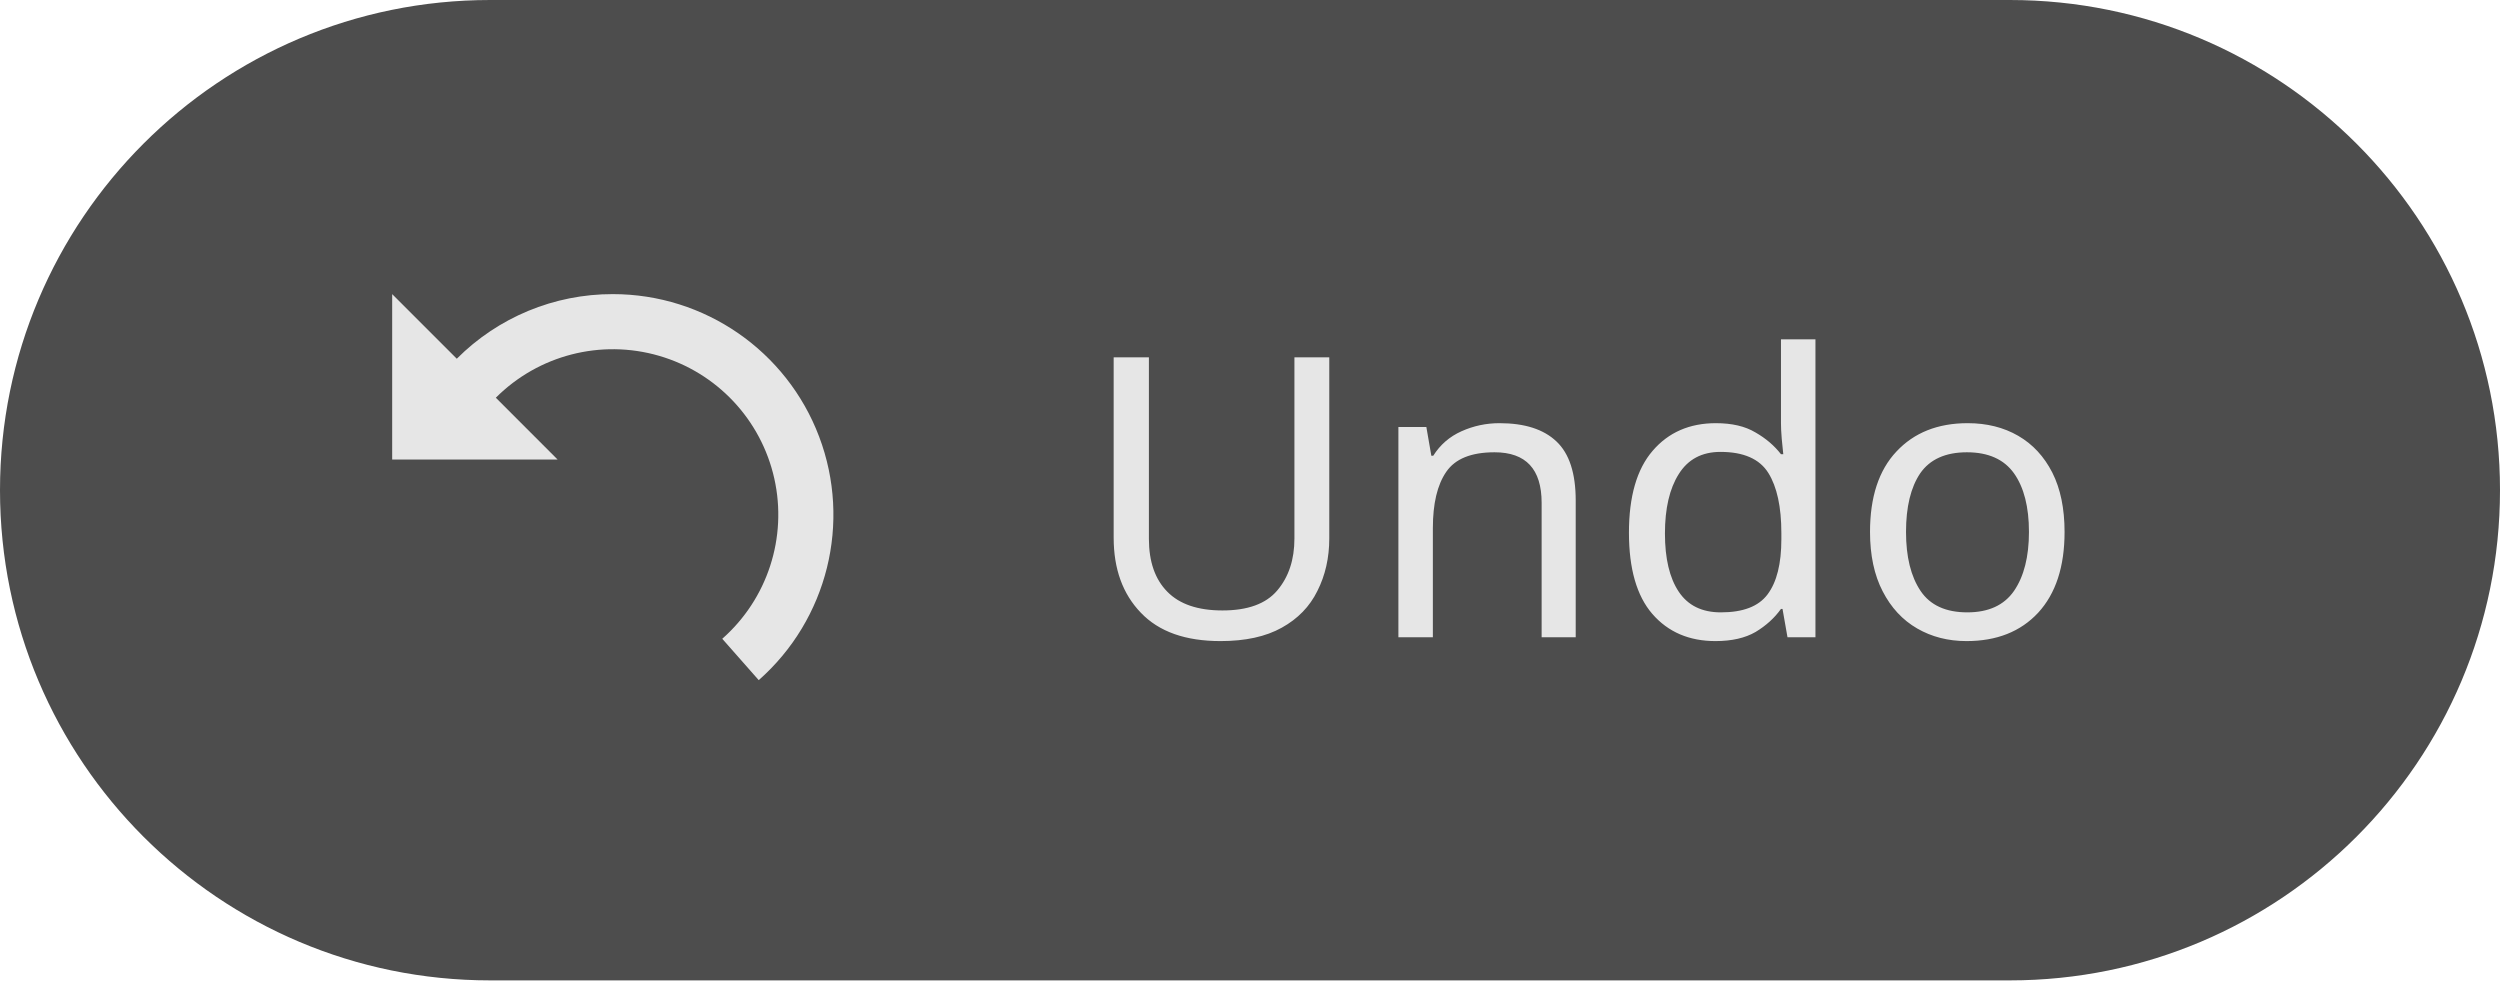
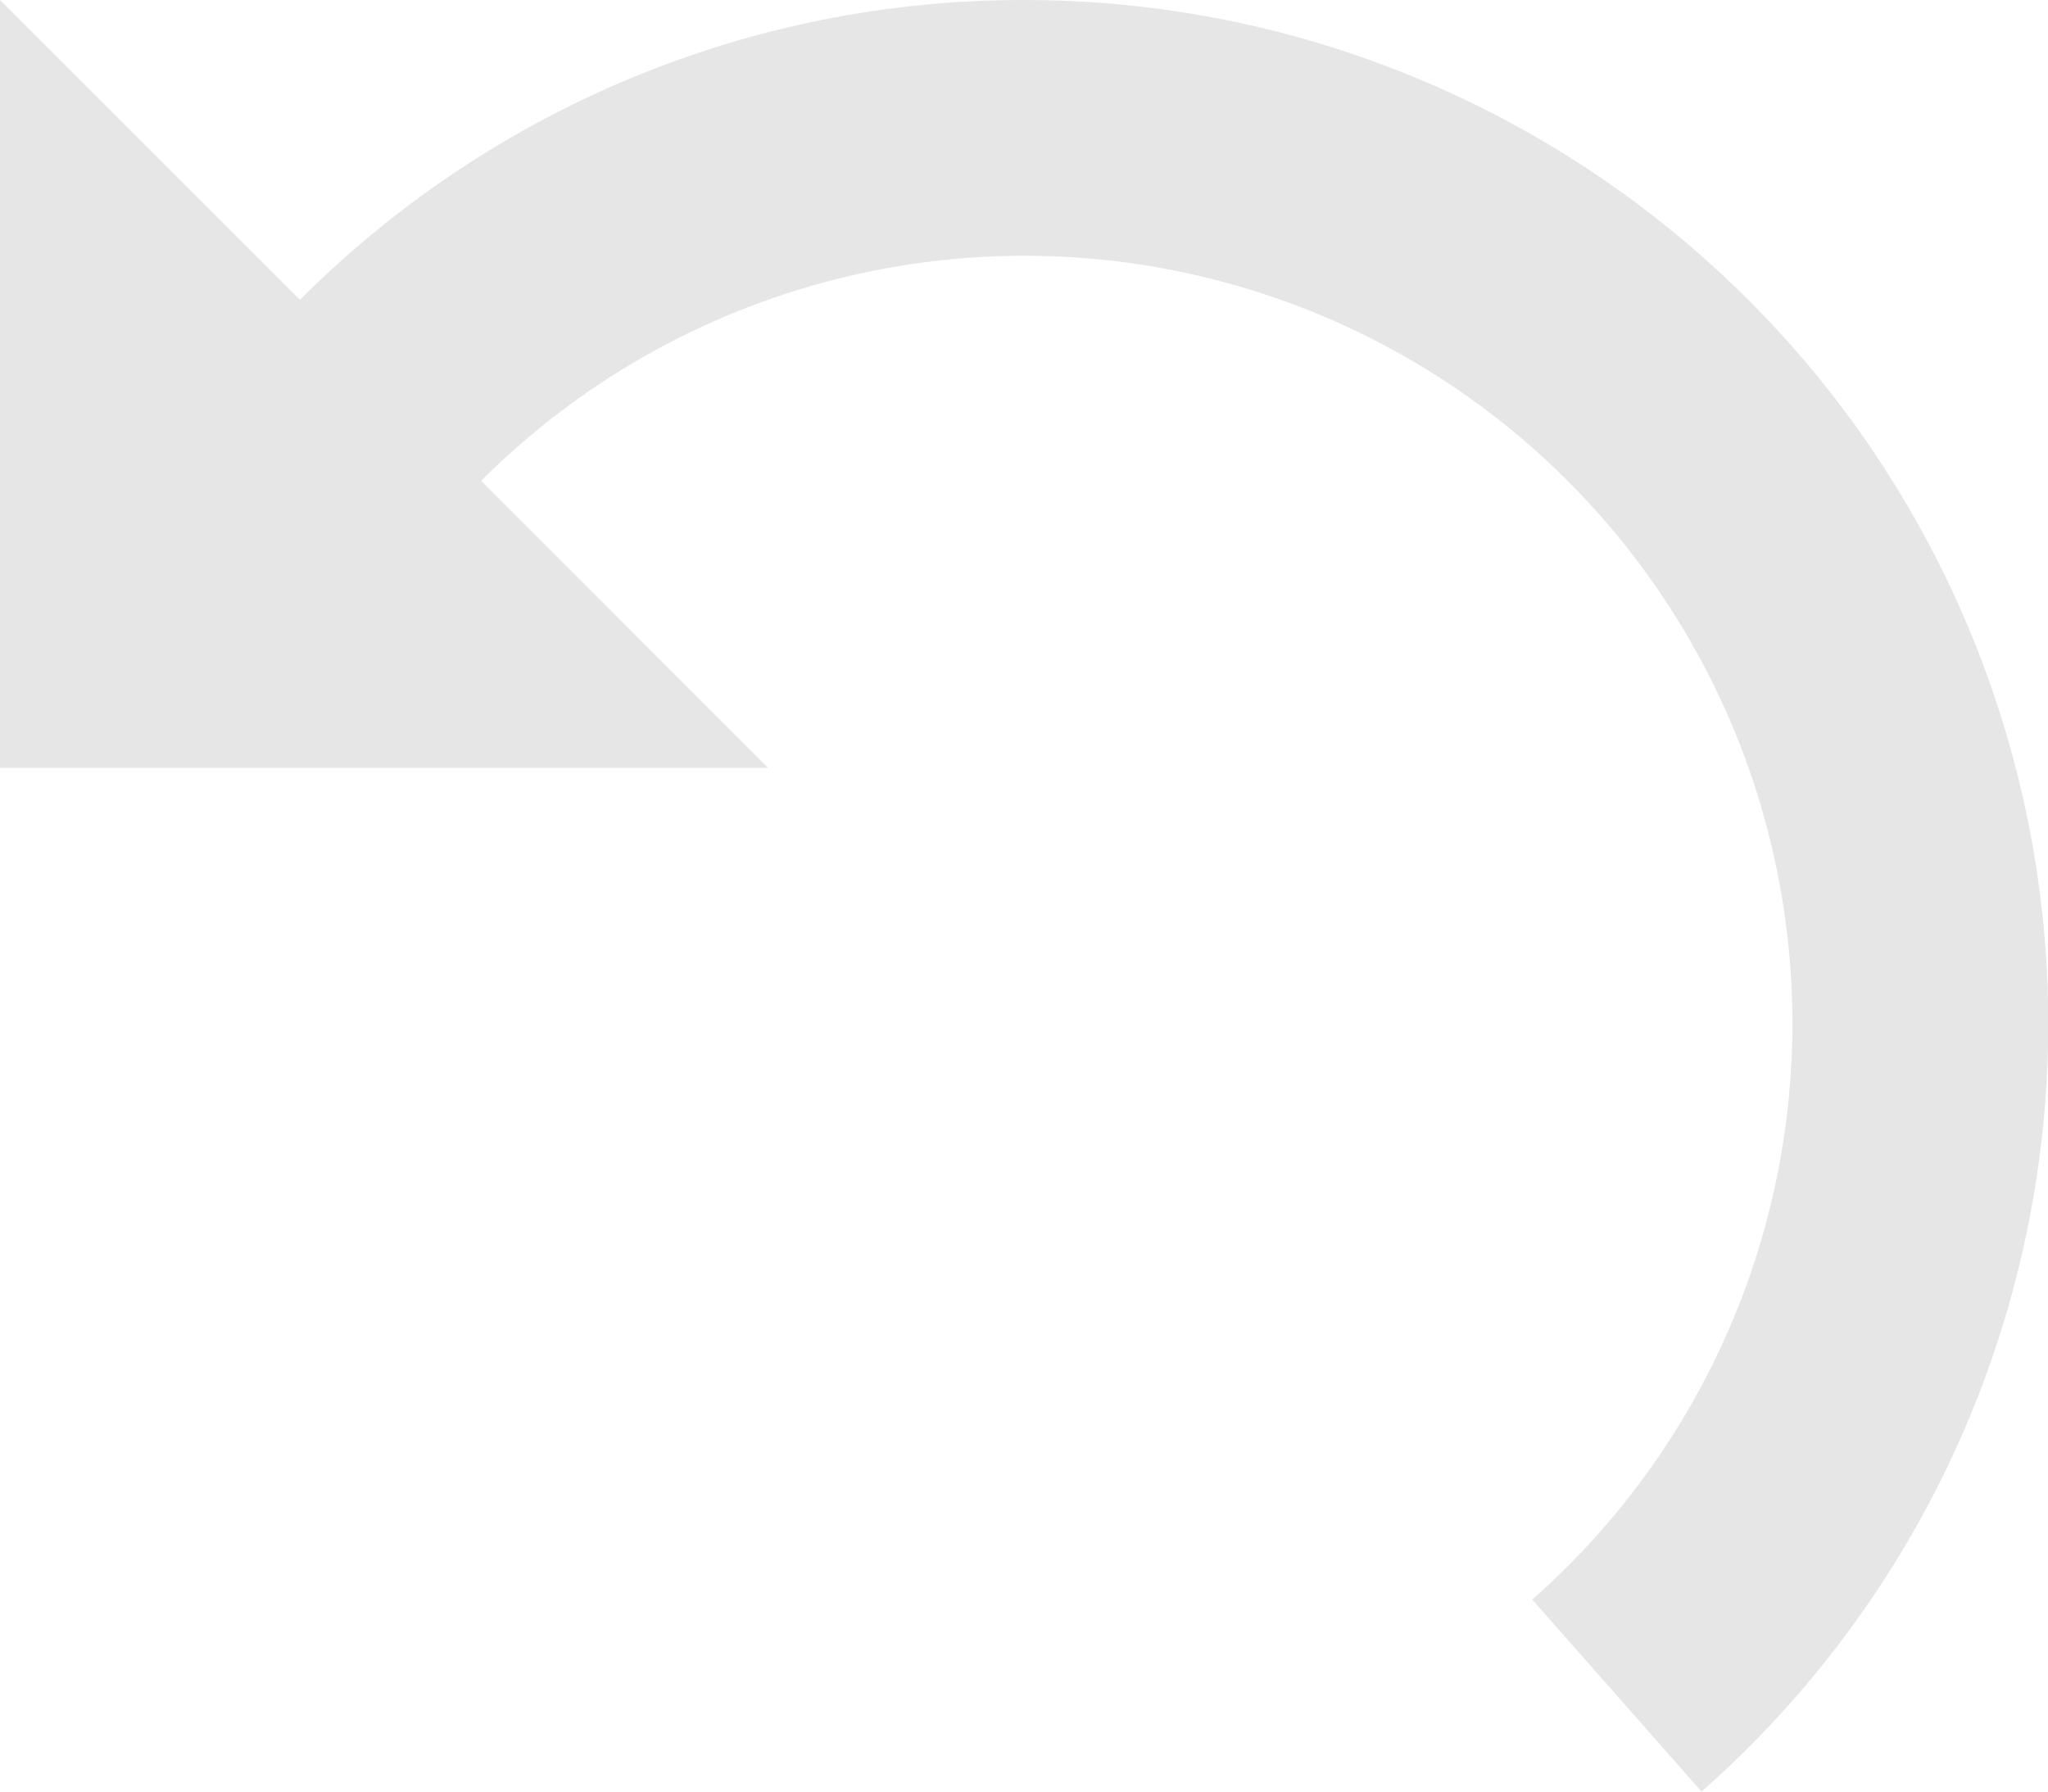
- <svg xmlns="http://www.w3.org/2000/svg" width="102" height="40" viewBox="0 0 102 40">
-   <g transform="translate(102)">
-     <rect width="102" height="40" fill="#4d4d4d" rx="20" transform="translate(-102)" />
-     <g fill="#e6e6e6">
-       <path d="M11.571 3.856a8.972 8.972 0 0 0-6.364 2.636L2.571 3.856v6.75h6.75L6.8 8.083a6.75 6.75 0 1 1 9.238 9.835l1.488 1.688a9 9 0 0 0-5.953-15.75z" transform="translate(-88.57 8.144)" />
-       <text font-family="Poppins-Regular, Poppins" font-size="16px" transform="translate(-58 26)">
-         <tspan x="0" y="0">Undo</tspan>
-       </text>
-     </g>
-   </g>
+ <svg xmlns="http://www.w3.org/2000/svg" width="18" height="15.75" viewBox="0 0 18 15.75">
+   <path fill="#e6e6e6" d="M11.571 3.856a8.972 8.972 0 0 0-6.364 2.636L2.571 3.856v6.75h6.75L6.8 8.083a6.75 6.75 0 1 1 9.238 9.835l1.488 1.688a9 9 0 0 0-5.953-15.75z" transform="translate(-2.571 -3.856)" />
</svg>
